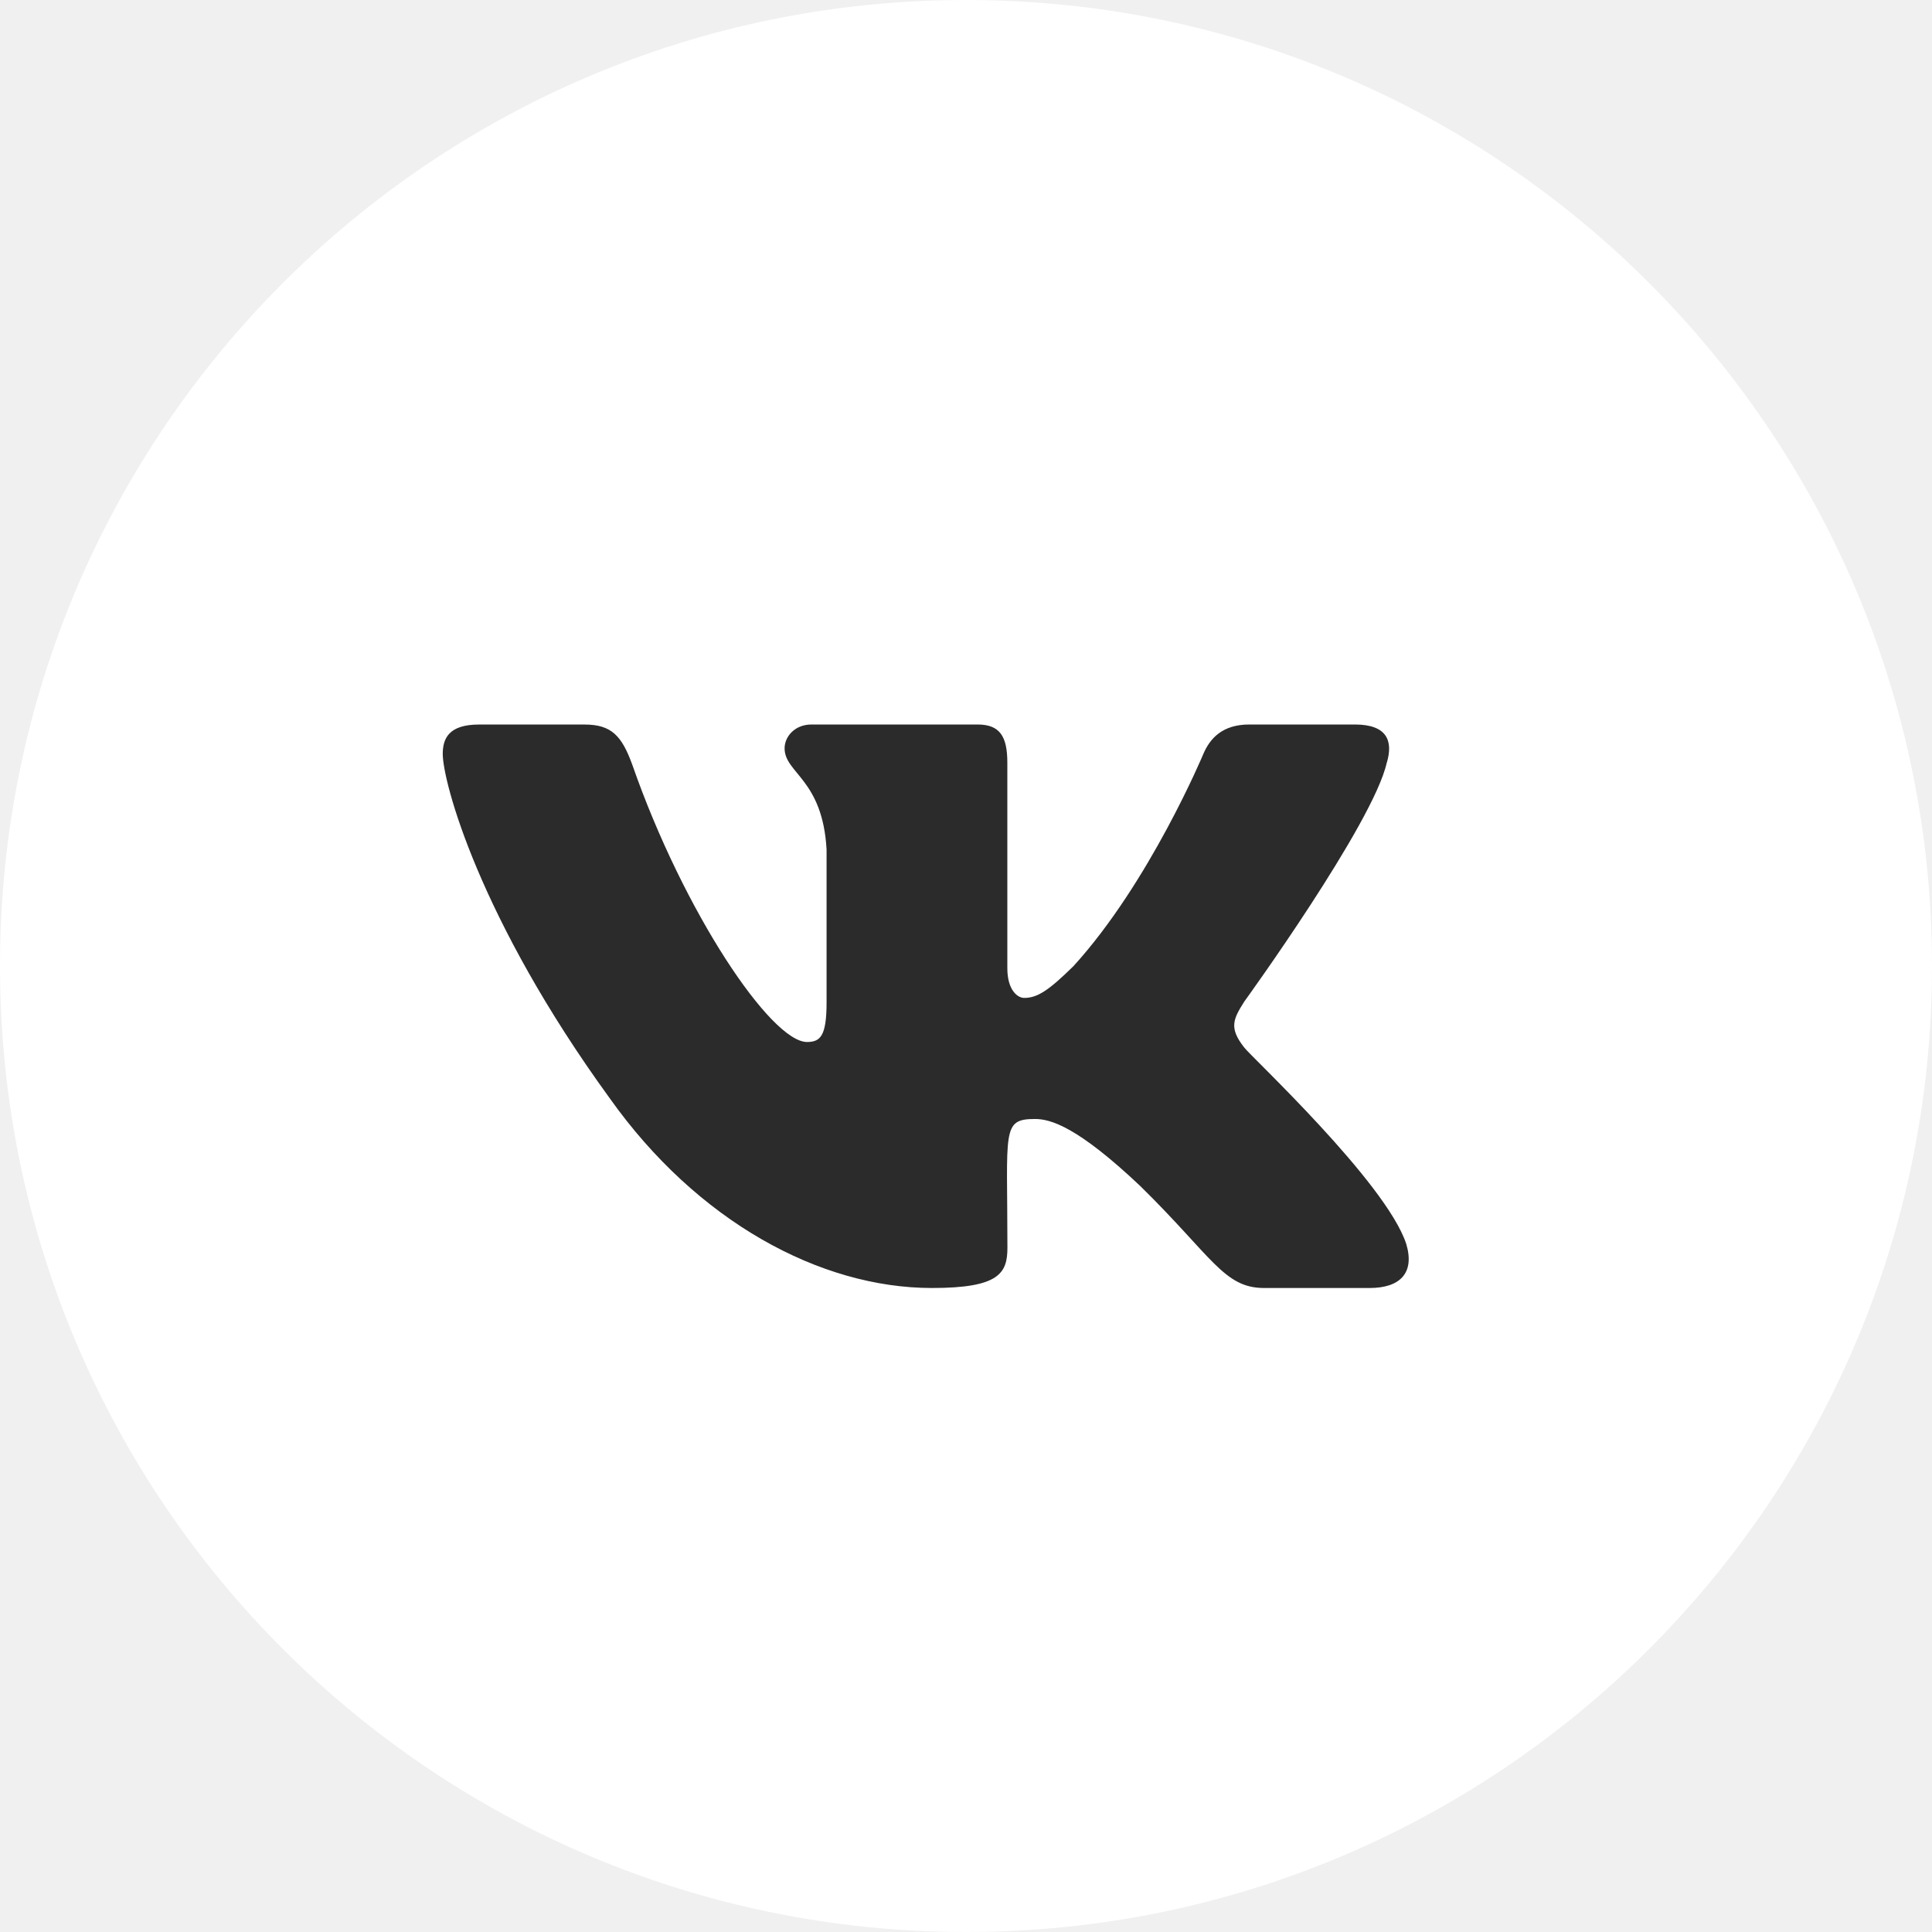
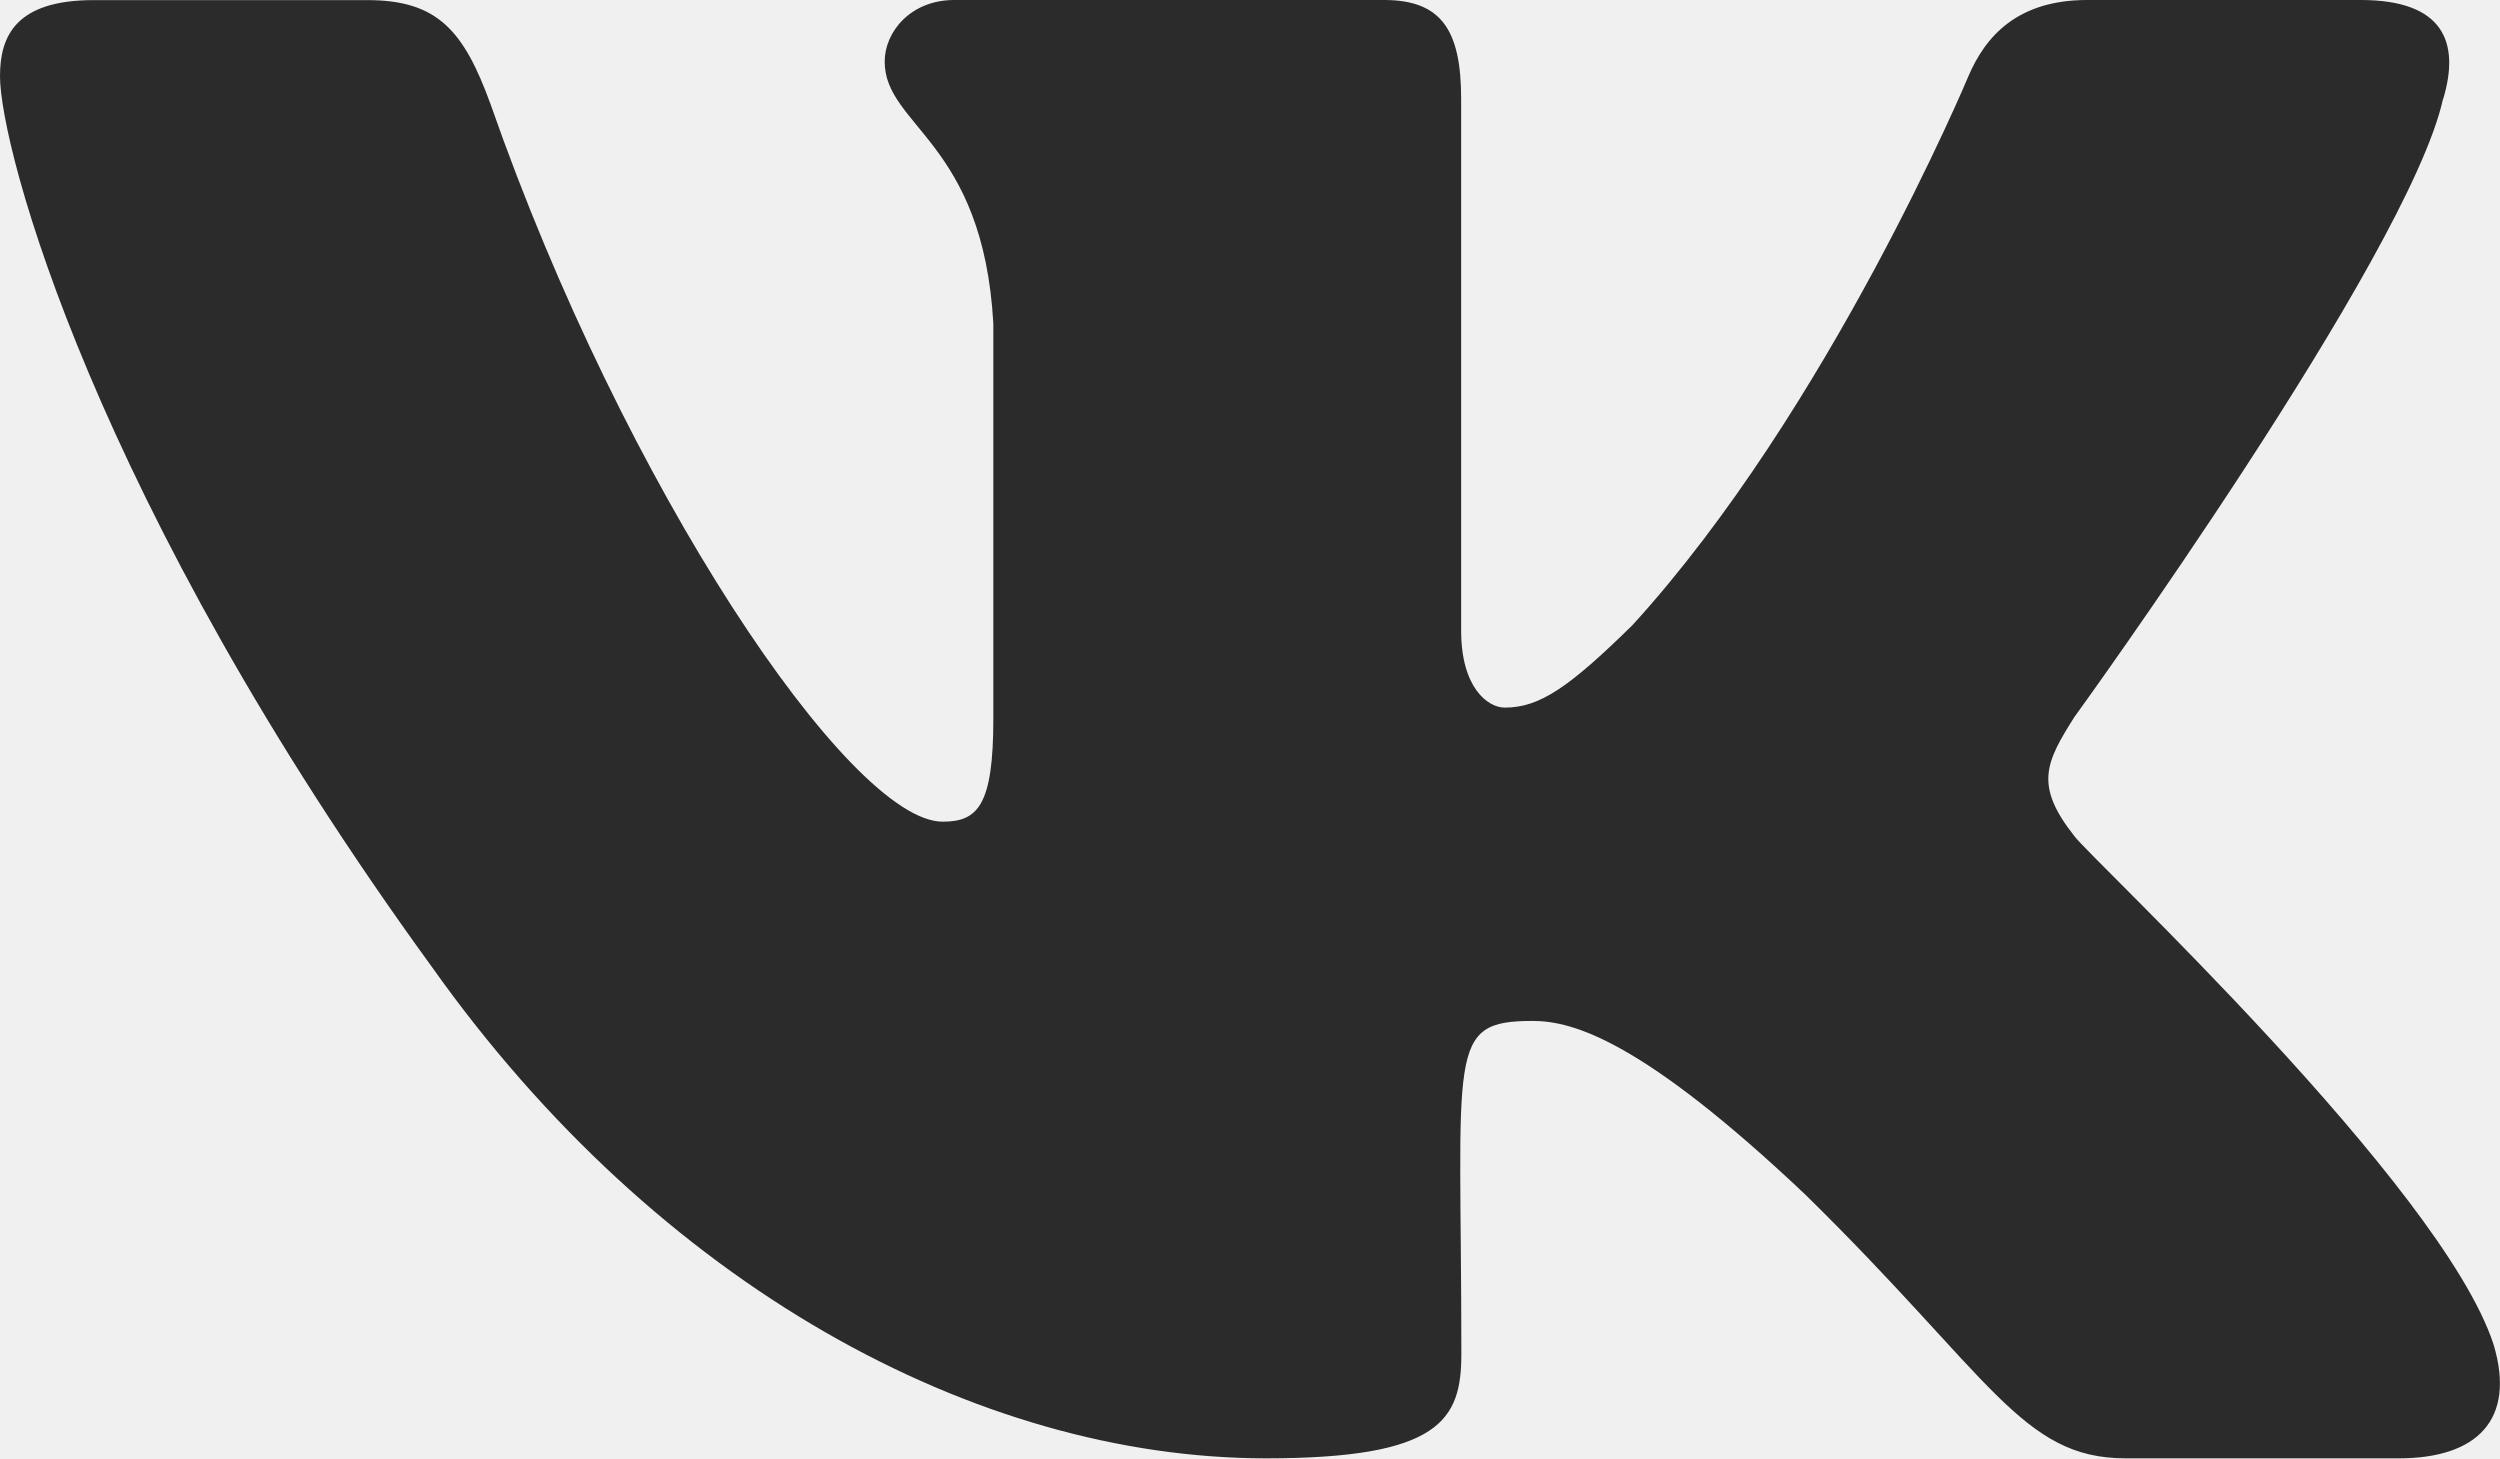
- <svg xmlns="http://www.w3.org/2000/svg" width="48" height="48" viewBox="0 0 48 48" fill="none">
-   <circle cx="24" cy="24" r="24" fill="white" />
-   <g clip-path="url(#clip0)">
-     <path d="M30.915 26.028C30.527 25.538 30.638 25.32 30.915 24.882C30.92 24.877 34.123 20.451 34.453 18.95L34.455 18.949C34.619 18.402 34.455 18 33.662 18H31.038C30.37 18 30.062 18.345 29.897 18.731C29.897 18.731 28.561 21.929 26.671 24.002C26.061 24.601 25.779 24.793 25.446 24.793C25.282 24.793 25.027 24.601 25.027 24.054V18.949C25.027 18.293 24.84 18 24.287 18H20.161C19.742 18 19.493 18.306 19.493 18.591C19.493 19.213 20.438 19.356 20.536 21.106V24.903C20.536 25.735 20.385 25.888 20.05 25.888C19.158 25.888 16.993 22.677 15.71 19.002C15.451 18.289 15.198 18.001 14.525 18.001H11.9C11.151 18.001 11 18.346 11 18.732C11 19.414 11.892 22.805 15.148 27.285C17.318 30.343 20.374 32 23.154 32C24.825 32 25.029 31.632 25.029 30.999C25.029 28.077 24.878 27.801 25.715 27.801C26.103 27.801 26.771 27.993 28.331 29.468C30.114 31.217 30.407 32 31.405 32H34.029C34.777 32 35.156 31.632 34.938 30.906C34.439 29.379 31.067 26.238 30.915 26.028Z" fill="#2B2B2B" />
-   </g>
-   <defs>
-     <clipPath id="clip0">
-       <rect width="24" height="24" fill="white" transform="translate(11 13)" />
-     </clipPath>
-   </defs>
+ <svg xmlns="http://www.w3.org/2000/svg" width="24" height="14" viewBox="0 0 24 14" fill="none">
+   <path d="M19.915 8.028C19.527 7.538 19.638 7.32 19.915 6.882C19.92 6.877 23.123 2.451 23.453 0.95L23.455 0.949C23.619 0.402 23.455 -6.10352e-05 22.662 -6.10352e-05H20.038C19.37 -6.10352e-05 19.062 0.345 18.897 0.731C18.897 0.731 17.561 3.929 15.671 6.002C15.061 6.601 14.779 6.793 14.446 6.793C14.282 6.793 14.027 6.601 14.027 6.054V0.949C14.027 0.293 13.84 -6.10352e-05 13.287 -6.10352e-05H9.161C8.742 -6.10352e-05 8.493 0.306 8.493 0.591C8.493 1.213 9.438 1.356 9.536 3.106V6.903C9.536 7.735 9.385 7.888 9.05 7.888C8.158 7.888 5.993 4.677 4.71 1.002C4.451 0.289 4.198 0.001 3.525 0.001H0.9C0.151 0.001 0 0.346 0 0.732C0 1.414 0.892 4.805 4.148 9.285C6.318 12.343 9.374 14 12.154 14C13.825 14 14.029 13.632 14.029 12.999C14.029 10.077 13.878 9.801 14.715 9.801C15.103 9.801 15.771 9.993 17.331 11.468C19.114 13.217 19.407 14 20.405 14H23.029C23.777 14 24.156 13.632 23.938 12.906C23.439 11.379 20.067 8.238 19.915 8.028Z" fill="#2B2B2B" />
</svg>
